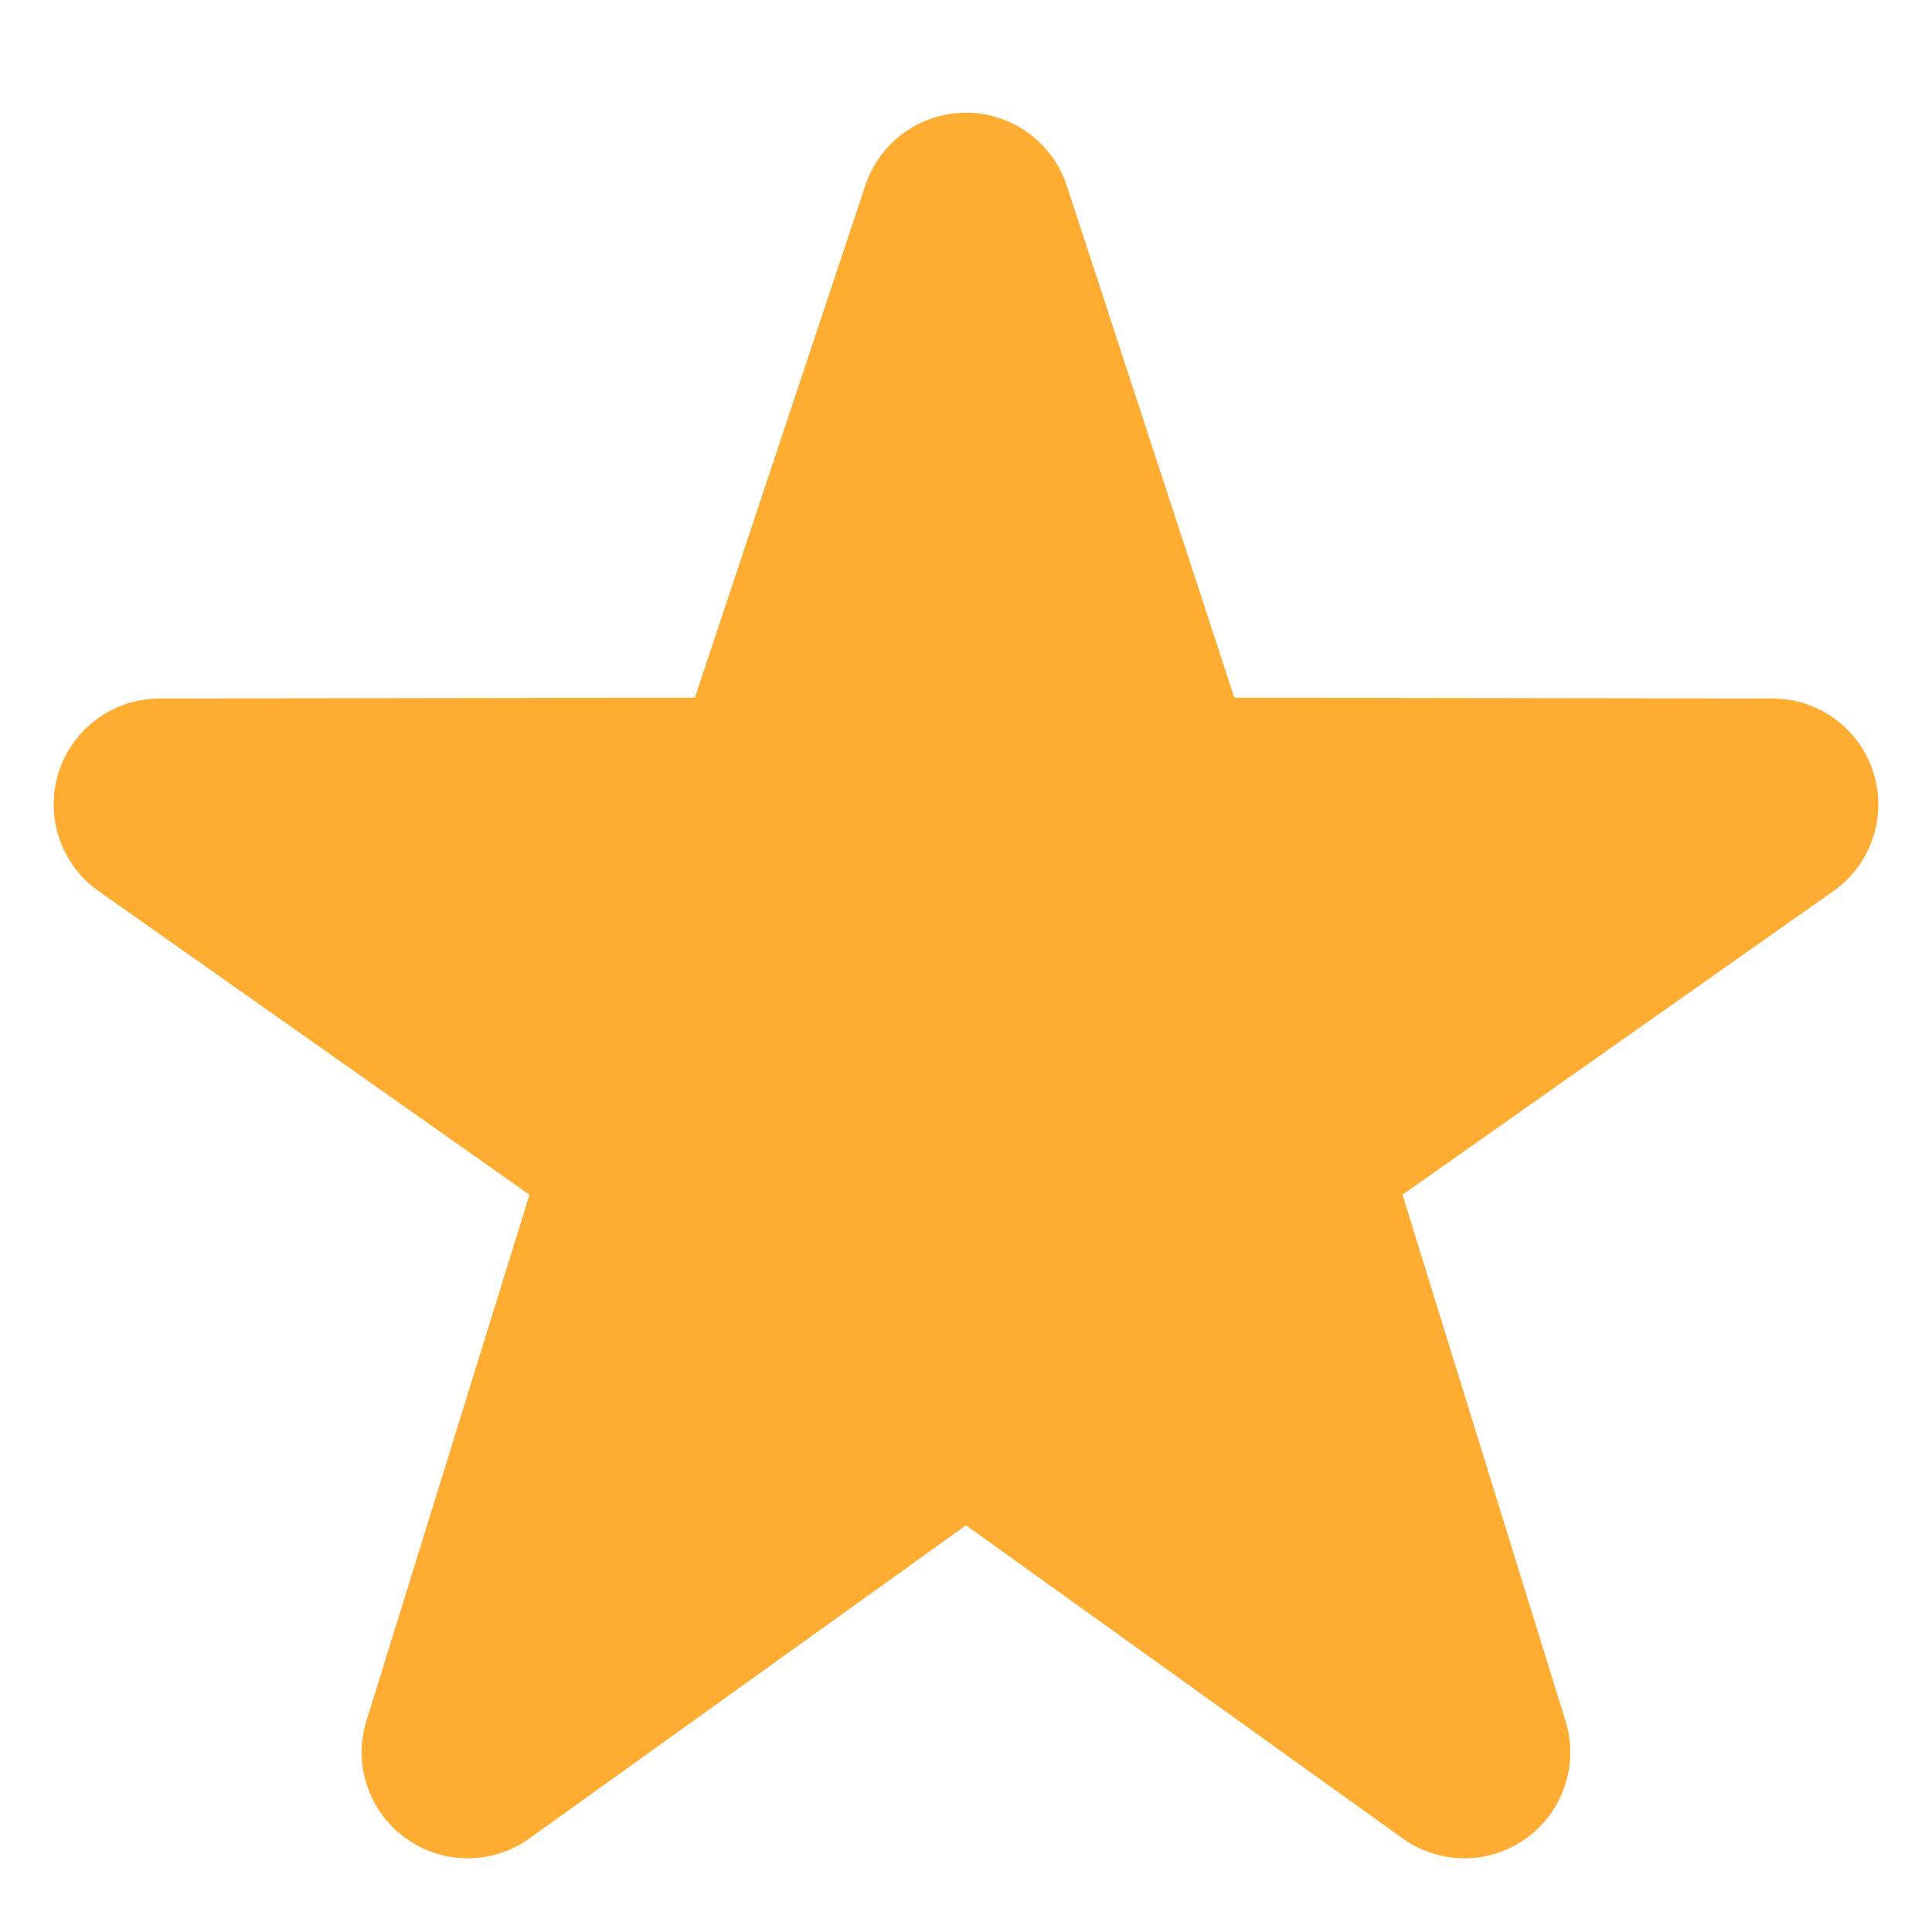
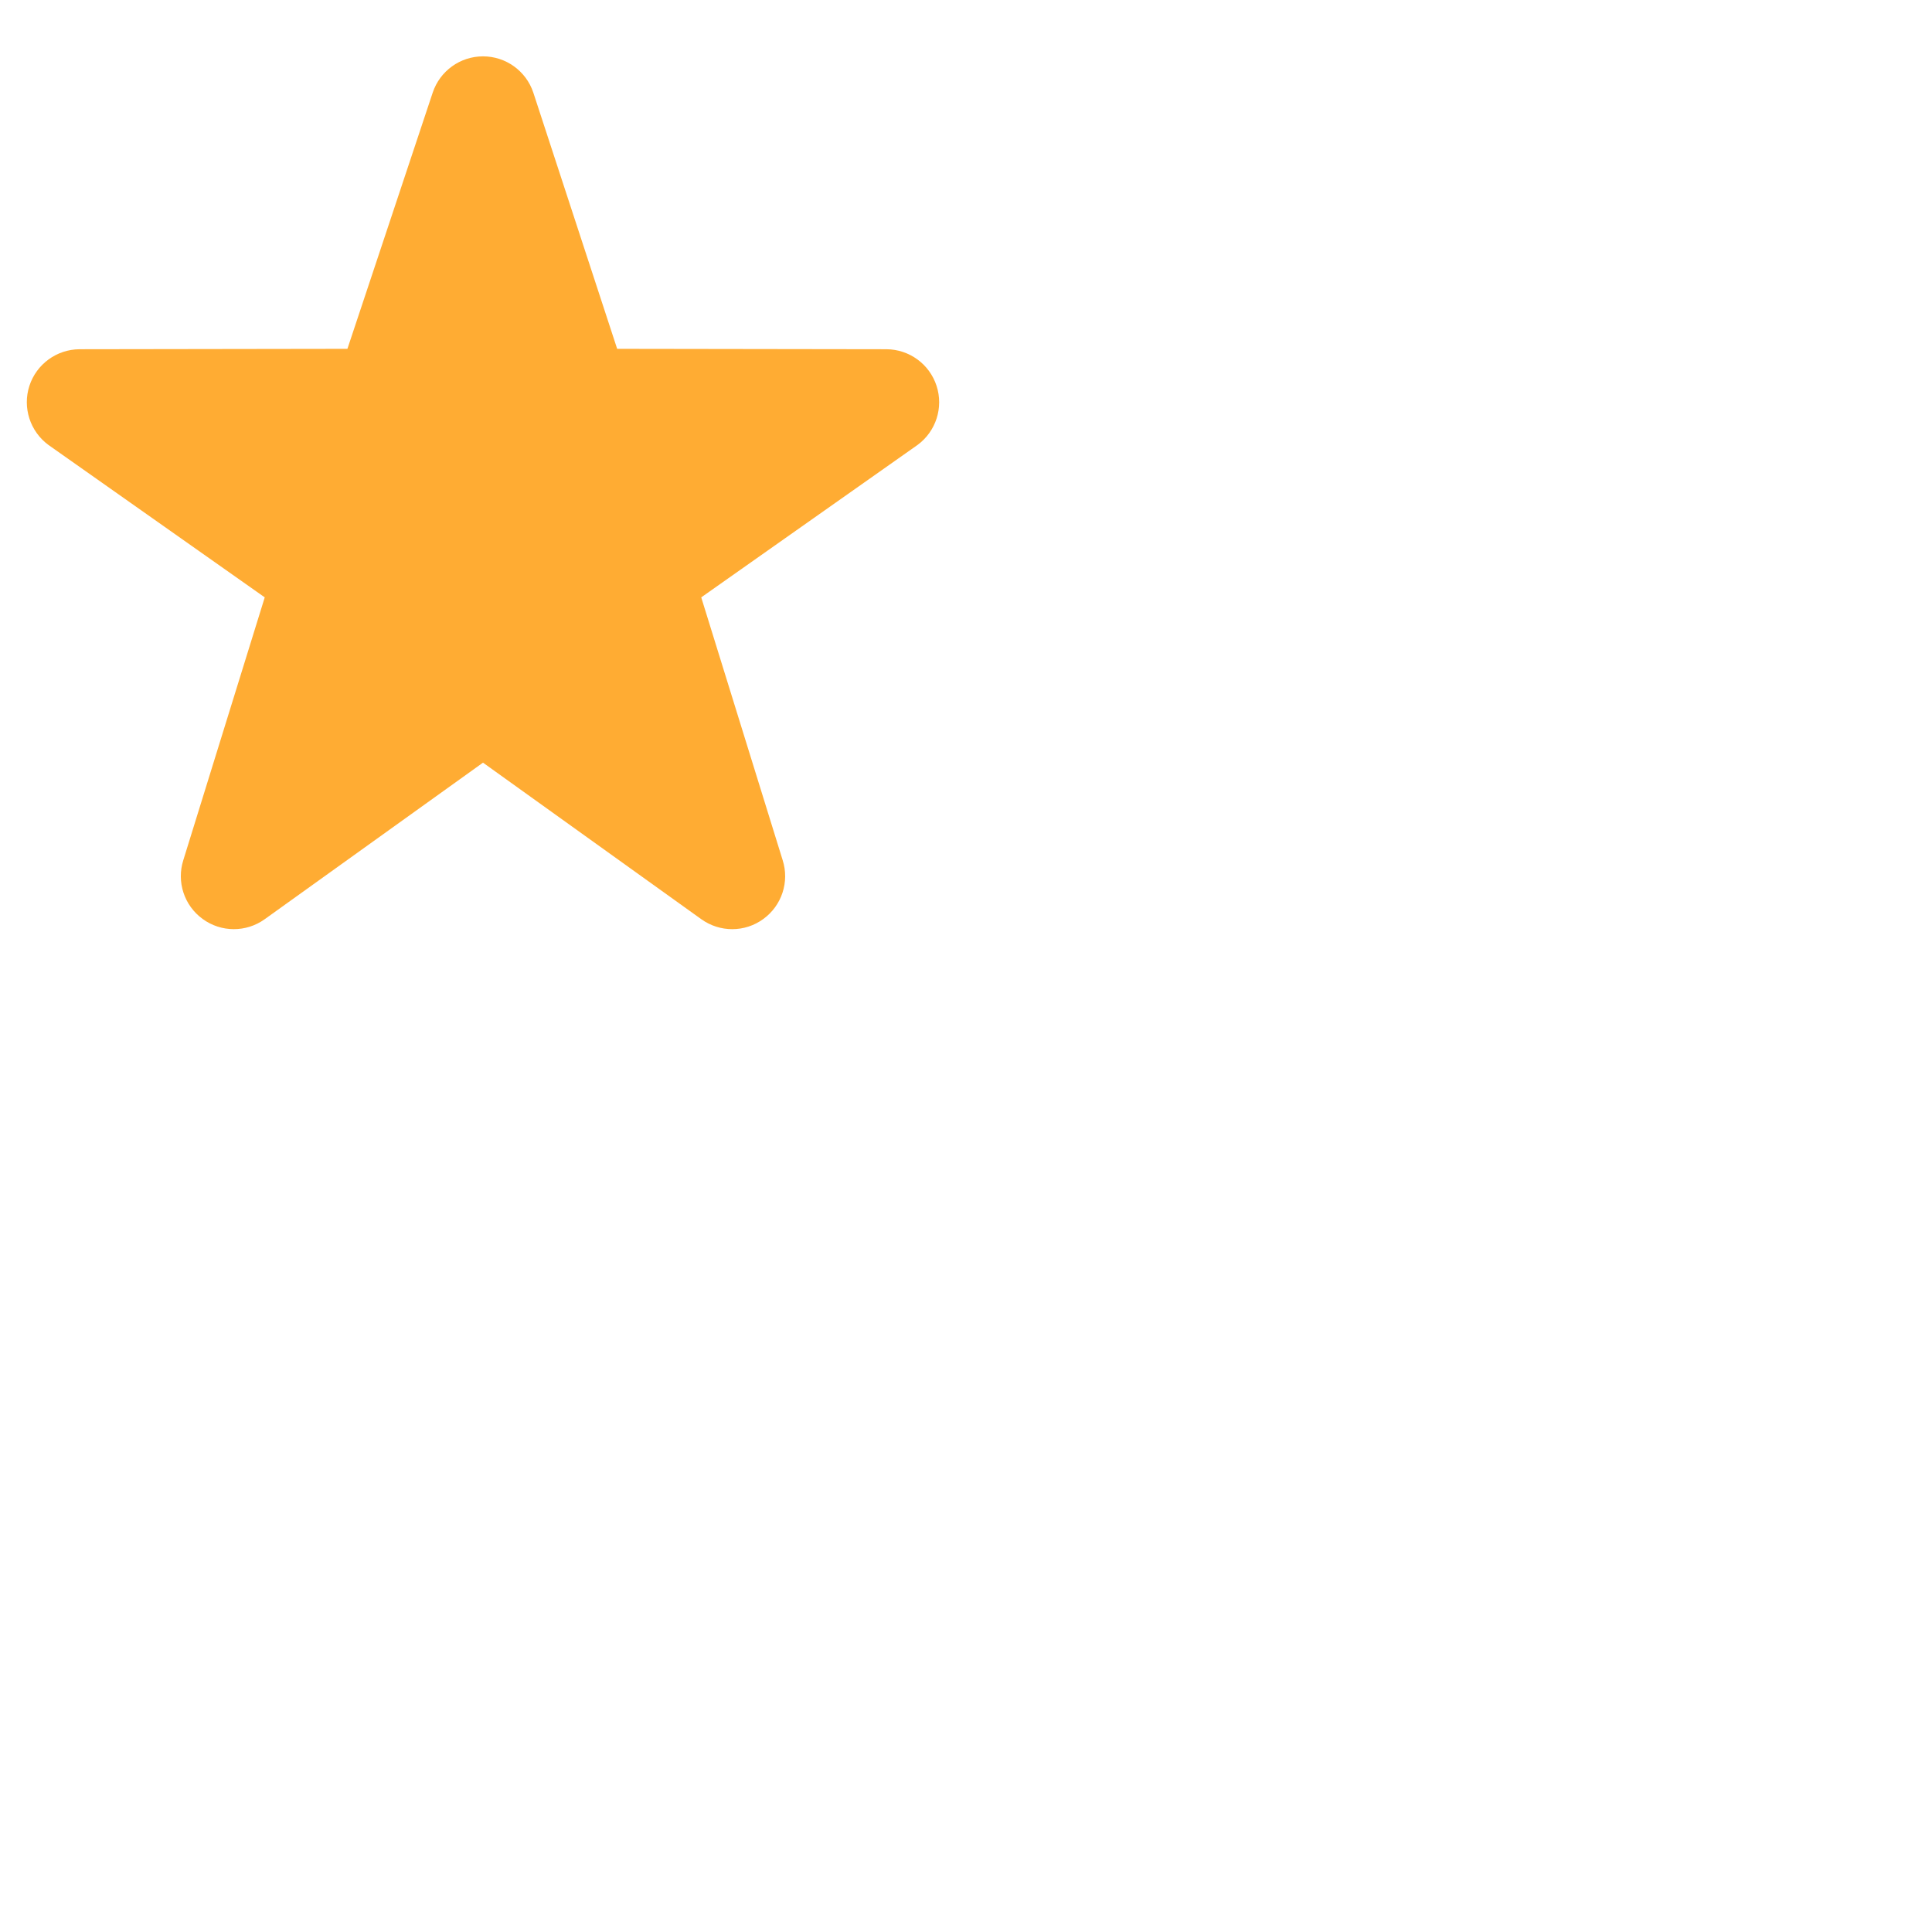
- <svg xmlns="http://www.w3.org/2000/svg" width="800px" height="800px" viewBox="0 0 36 36" aria-hidden="true" role="img" class="iconify iconify--twemoji" preserveAspectRatio="xMidYMid meet">
-   <path fill="#FFAC33" d="M27.287 34.627c-.404 0-.806-.124-1.152-.371L18 28.422l-8.135 5.834a1.97 1.97 0 0 1-2.312-.008a1.971 1.971 0 0 1-.721-2.194l3.034-9.792l-8.062-5.681a1.98 1.98 0 0 1-.708-2.203a1.978 1.978 0 0 1 1.866-1.363L12.947 13l3.179-9.549a1.976 1.976 0 0 1 3.749 0L23 13l10.036.015a1.975 1.975 0 0 1 1.159 3.566l-8.062 5.681l3.034 9.792a1.97 1.97 0 0 1-.72 2.194a1.957 1.957 0 0 1-1.16.379z" />
+ <svg xmlns="http://www.w3.org/2000/svg" width="100%" height="100%" viewBox="0 0 36 36" aria-hidden="true" role="img" class="iconify iconify--twemoji" preserveAspectRatio="xMidYMid meet">
+   <g transform="scale(0.5)" transform-origin="center">
+     <path fill="#FFAC33" d="M27.287 34.627c-.404 0-.806-.124-1.152-.371L18 28.422l-8.135 5.834a1.97 1.97 0 0 1-2.312-.008a1.971 1.971 0 0 1-.721-2.194l3.034-9.792l-8.062-5.681a1.98 1.98 0 0 1-.708-2.203a1.978 1.978 0 0 1 1.866-1.363L12.947 13l3.179-9.549a1.976 1.976 0 0 1 3.749 0L23 13l10.036.015a1.975 1.975 0 0 1 1.159 3.566l-8.062 5.681l3.034 9.792a1.97 1.97 0 0 1-.72 2.194a1.957 1.957 0 0 1-1.16.379z" />
+   </g>
</svg>
